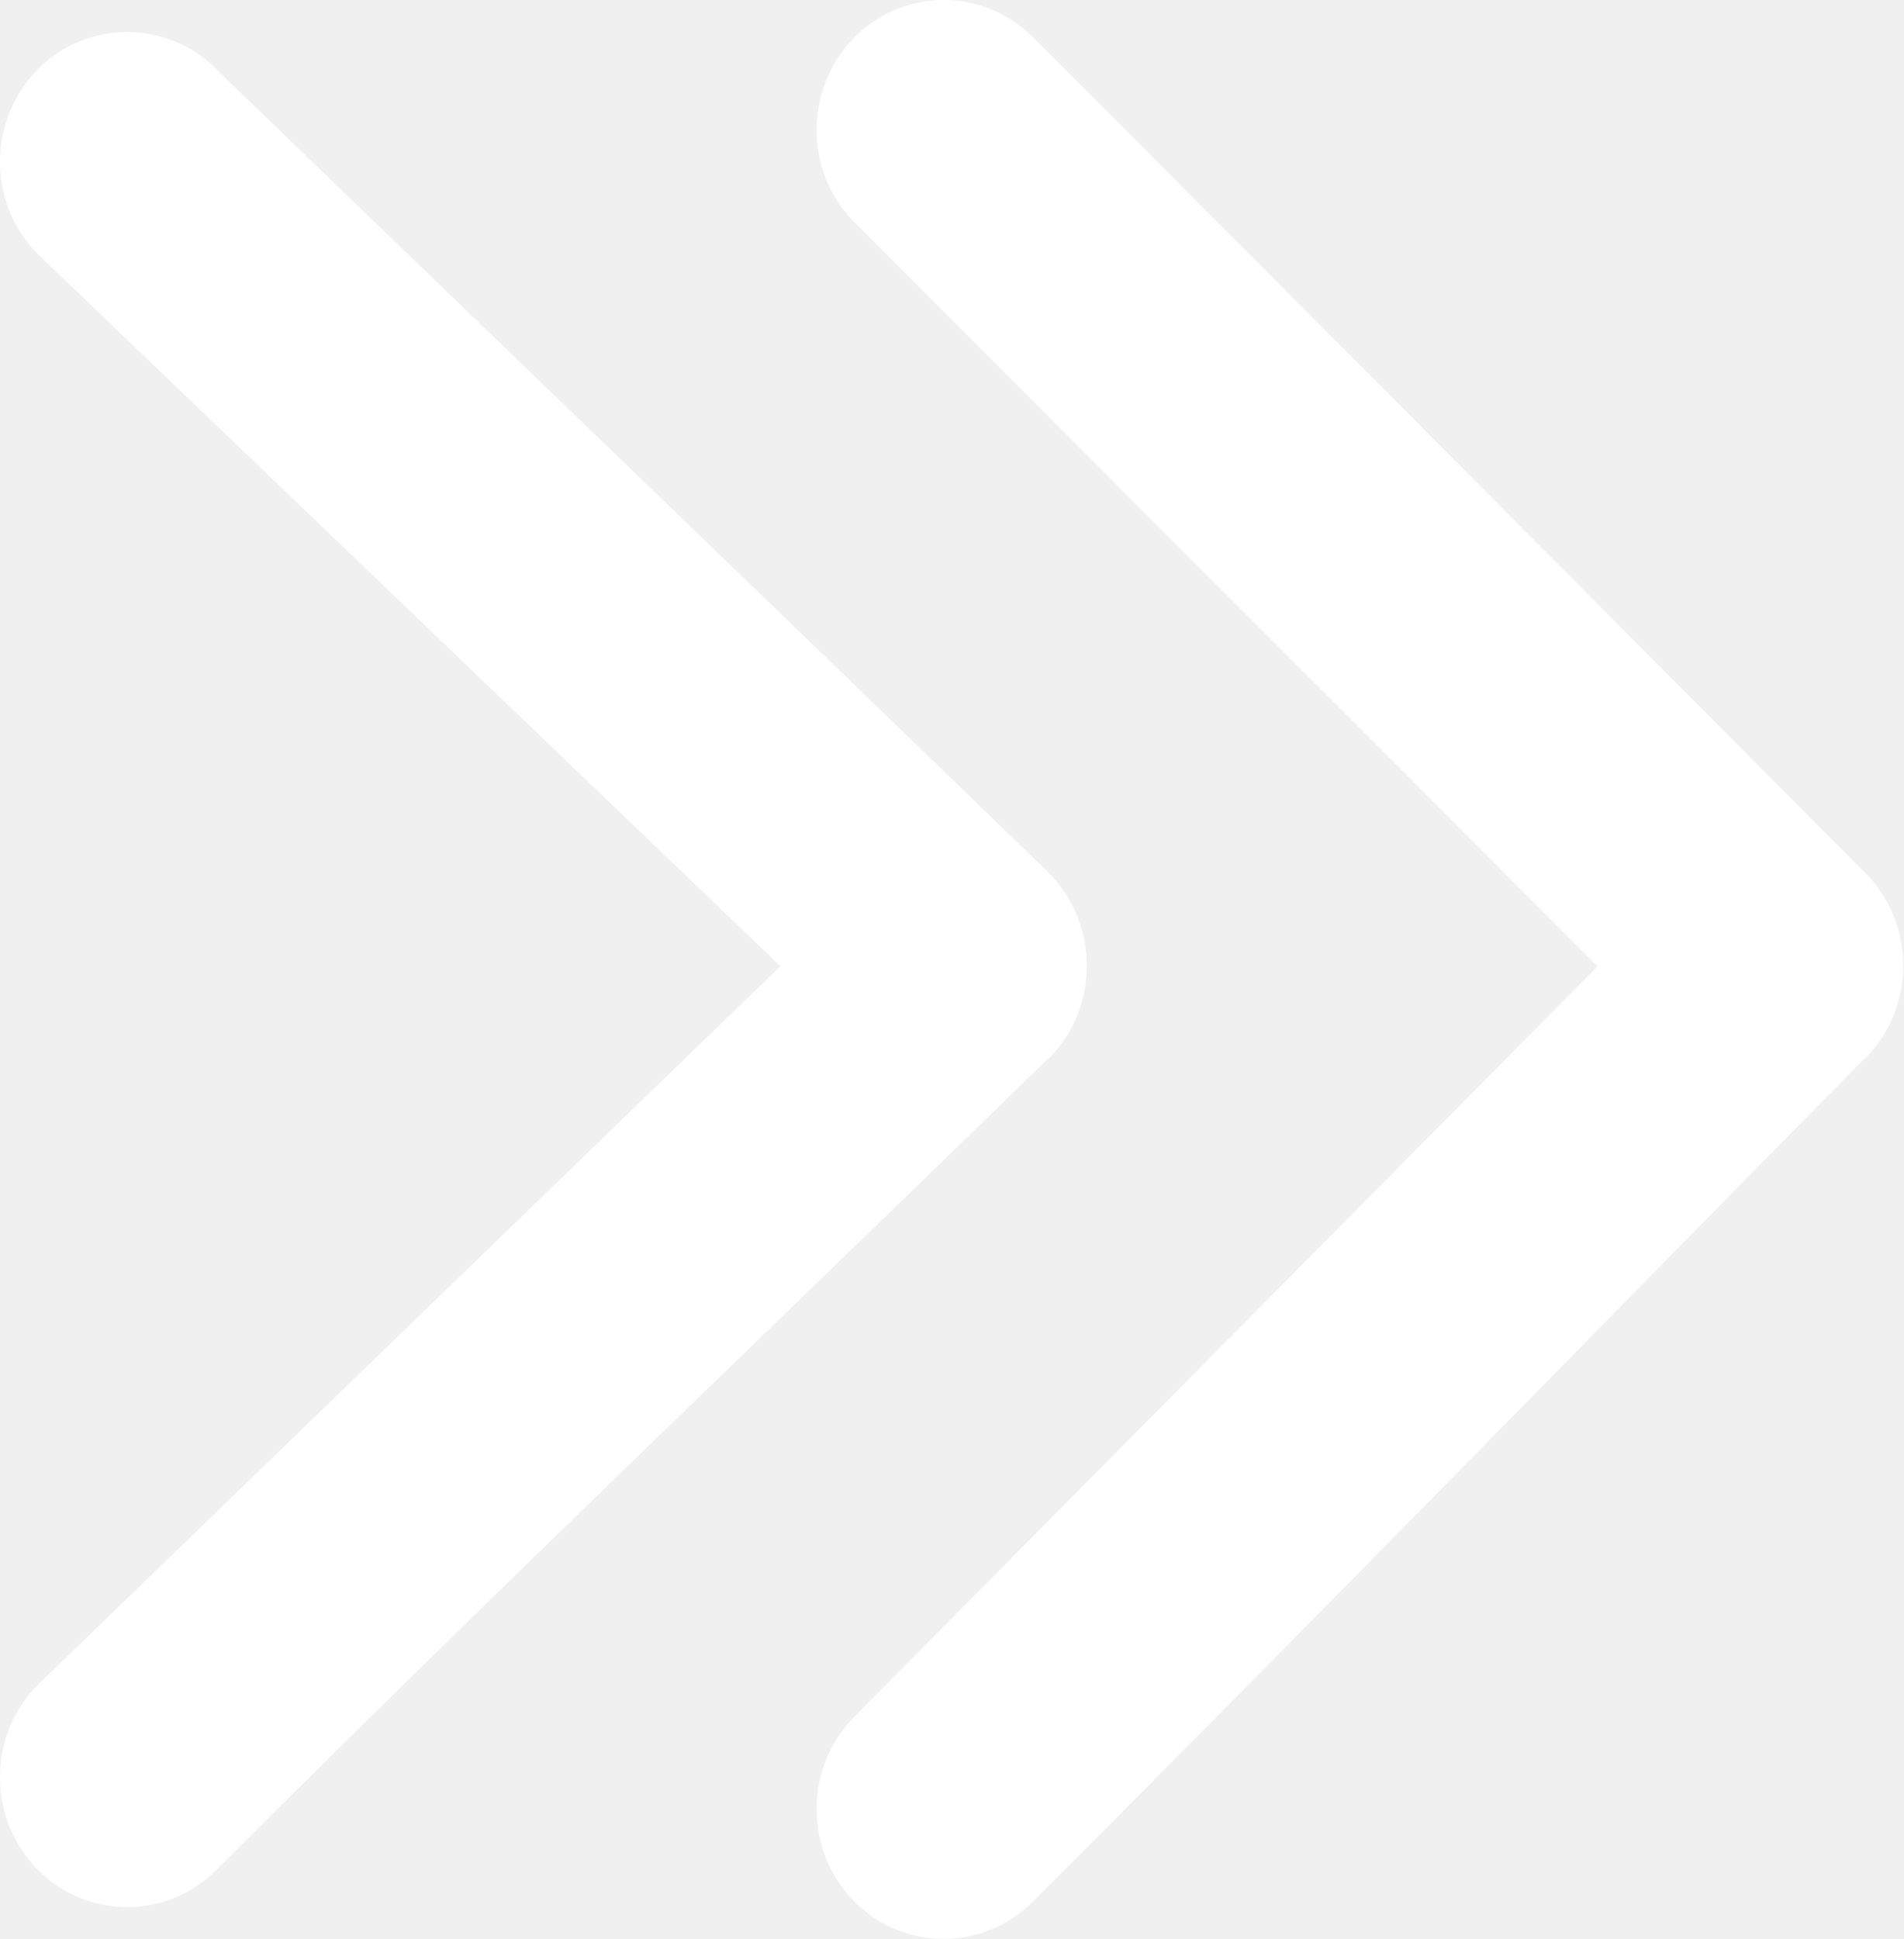
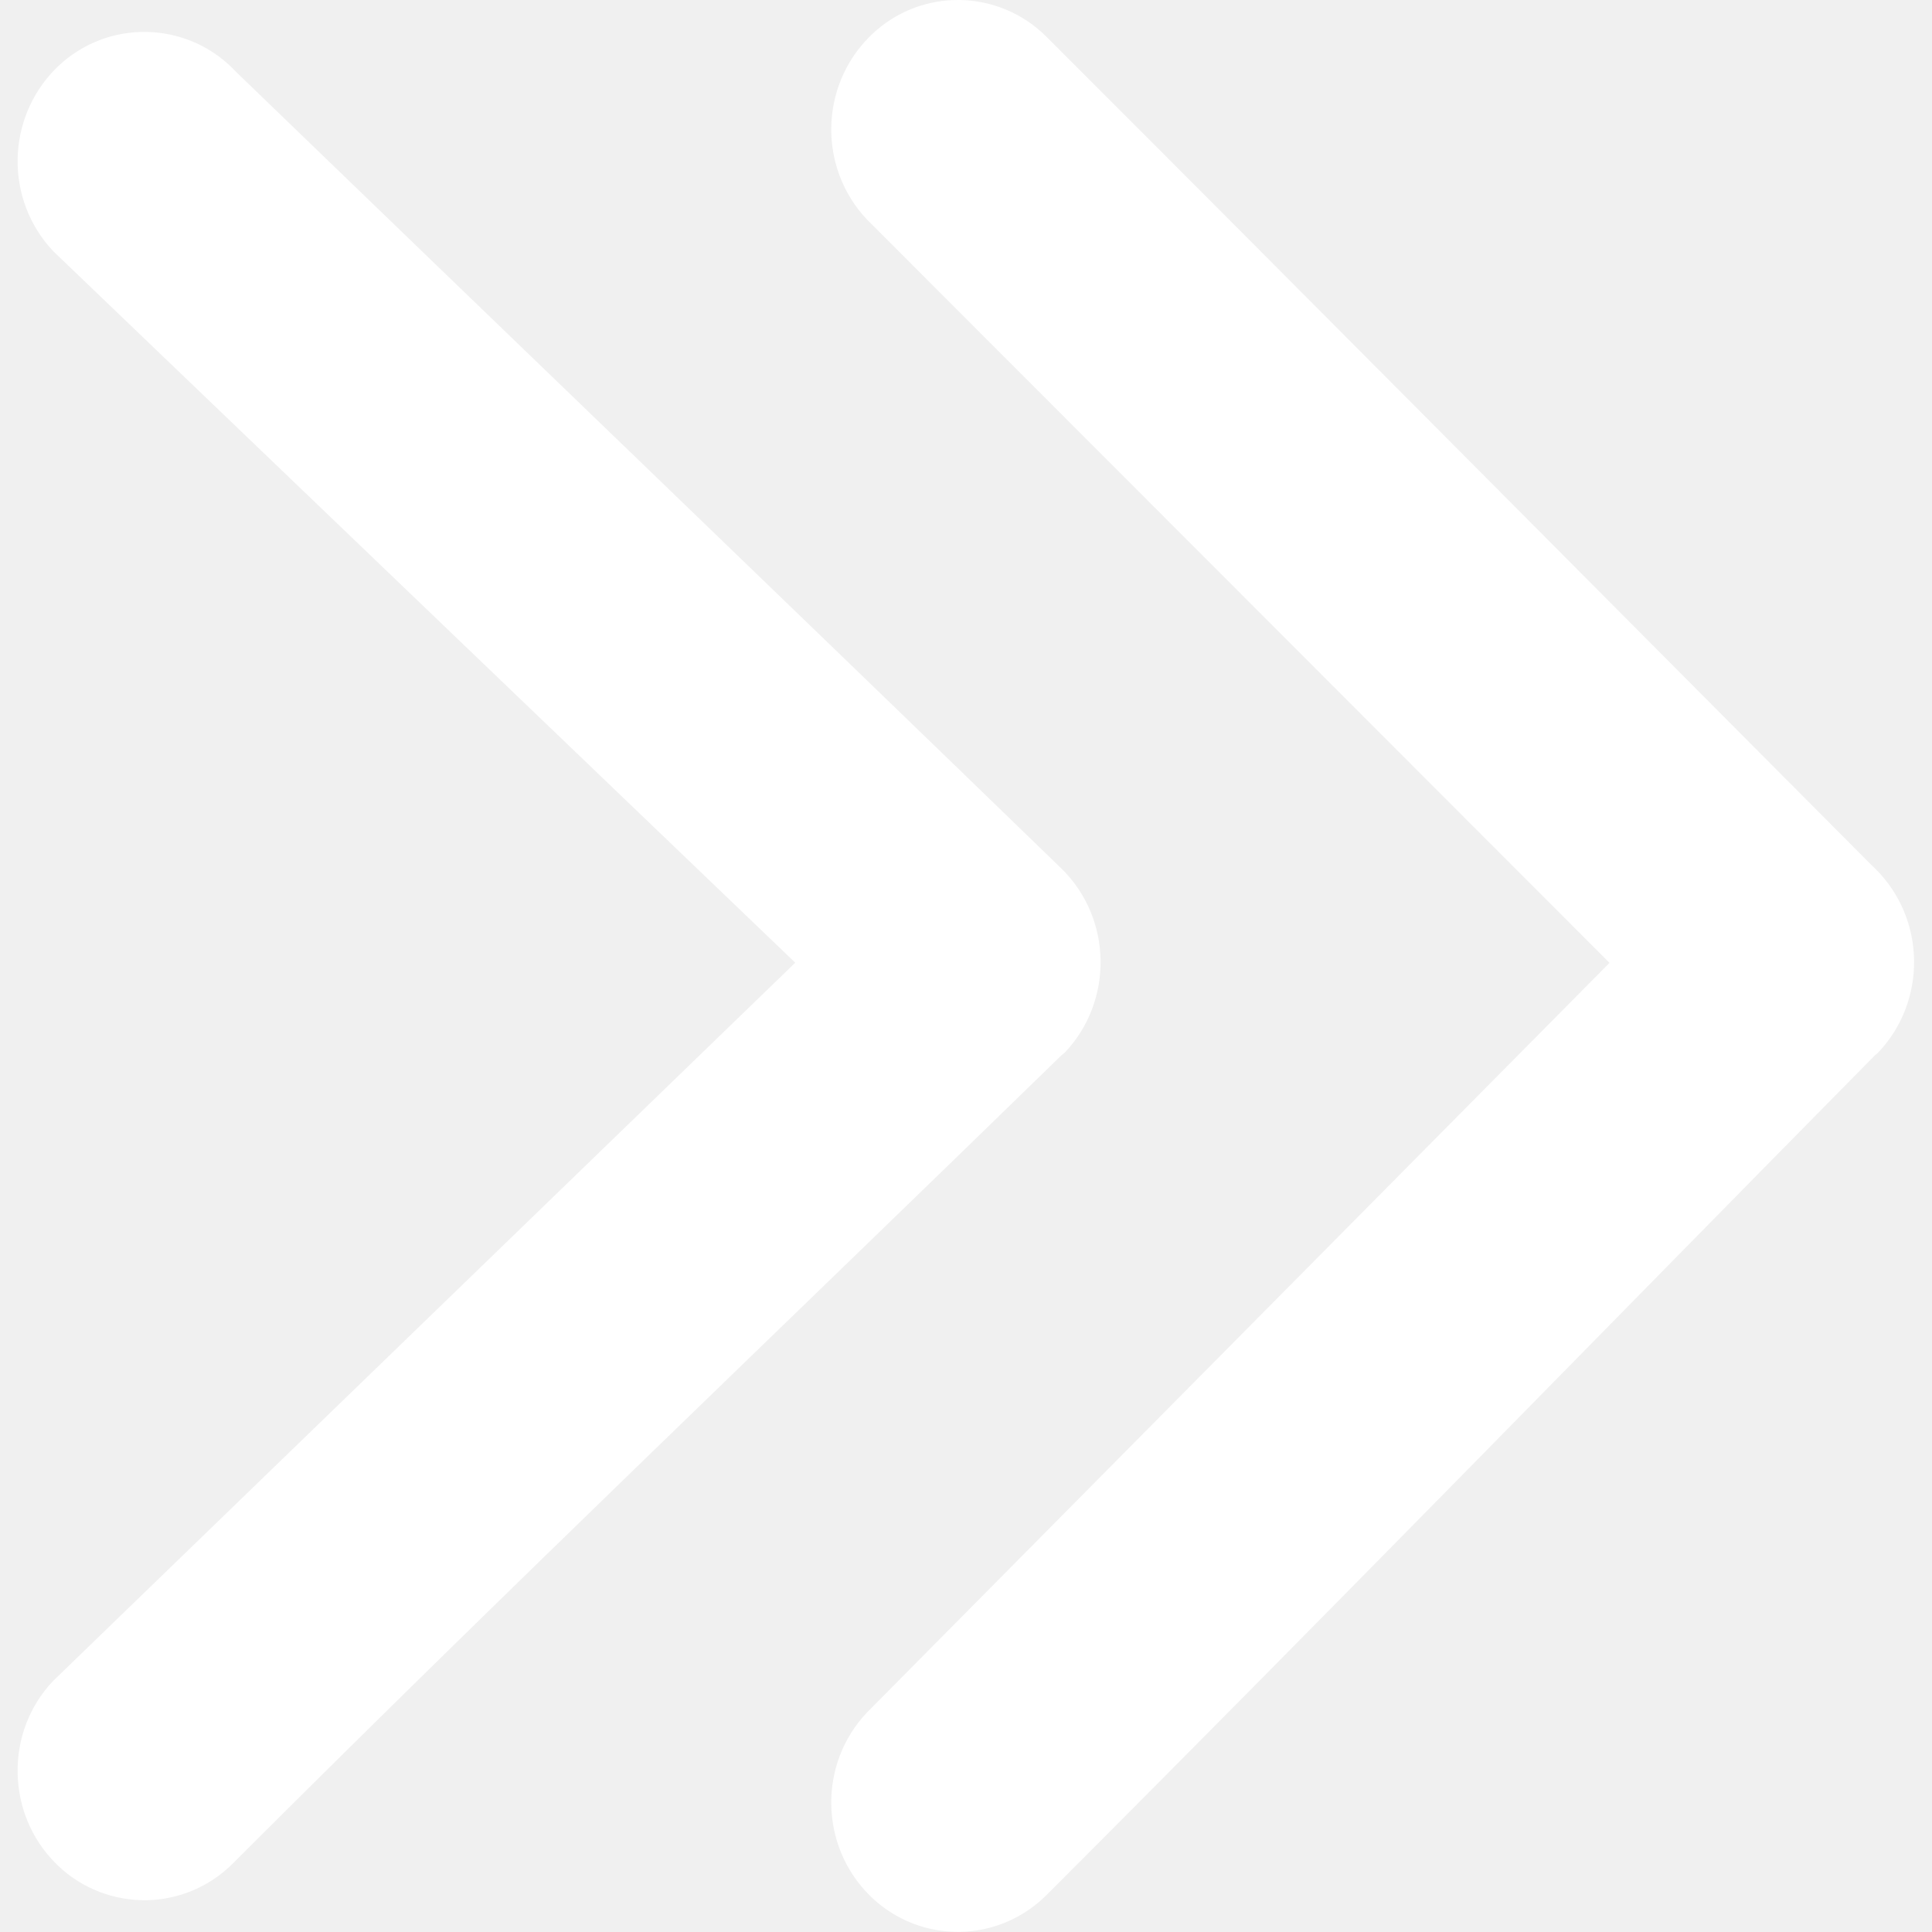
- <svg xmlns="http://www.w3.org/2000/svg" version="1.1" id="Layer_1" x="0px" y="0px" viewBox="0 0 120.64 122.88" style="enable-background:new 0 0 120.64 122.88" xml:space="preserve">
+ <svg xmlns="http://www.w3.org/2000/svg" width="100" height="100" version="1.1" id="Layer_1" x="0px" y="0px" viewBox="0 0 120.64 122.88" style="enable-background:new 0 0 120.64 122.88" xml:space="preserve">
  <g>
    <path fill="white" d="M54.03,108.91c-1.55,1.63-2.31,3.74-2.28,5.85c0.03,2.11,0.84,4.2,2.44,5.79l0.12,0.12c1.58,1.5,3.6,2.23,5.61,2.2 c2.01-0.03,4.01-0.82,5.55-2.37c17.66-17.66,35.13-35.61,52.68-53.4c0.07-0.05,0.13-0.1,0.19-0.16c1.55-1.63,2.31-3.76,2.28-5.87 c-0.03-2.11-0.85-4.21-2.45-5.8l-0.27-0.26C100.43,37.47,82.98,19.87,65.46,2.36C63.93,0.82,61.93,0.03,59.92,0 c-2.01-0.03-4.03,0.7-5.61,2.21l-0.15,0.15c-1.57,1.58-2.38,3.66-2.41,5.76c-0.03,2.1,0.73,4.22,2.28,5.85l47.22,47.27 L54.03,108.91L54.03,108.91z M2.26,106.91c-1.54,1.62-2.29,3.73-2.26,5.83c0.03,2.11,0.84,4.2,2.44,5.79l0.12,0.12 c1.57,1.5,3.6,2.23,5.61,2.21c2.01-0.03,4.02-0.82,5.55-2.37C31.01,101.2,48.87,84.2,66.39,67.12c0.07-0.05,0.14-0.11,0.21-0.17 c1.55-1.63,2.31-3.76,2.28-5.87c-0.03-2.11-0.85-4.21-2.45-5.8C48.94,38.33,31.36,21.44,13.83,4.51l-0.12-0.13 c-1.53-1.54-3.53-2.32-5.54-2.35C6.16,2,4.14,2.73,2.56,4.23L2.41,4.38C0.84,5.96,0.03,8.05,0,10.14c-0.03,2.1,0.73,4.22,2.28,5.85 l47.18,45.24L2.26,106.91L2.26,106.91z" />
  </g>
</svg>
